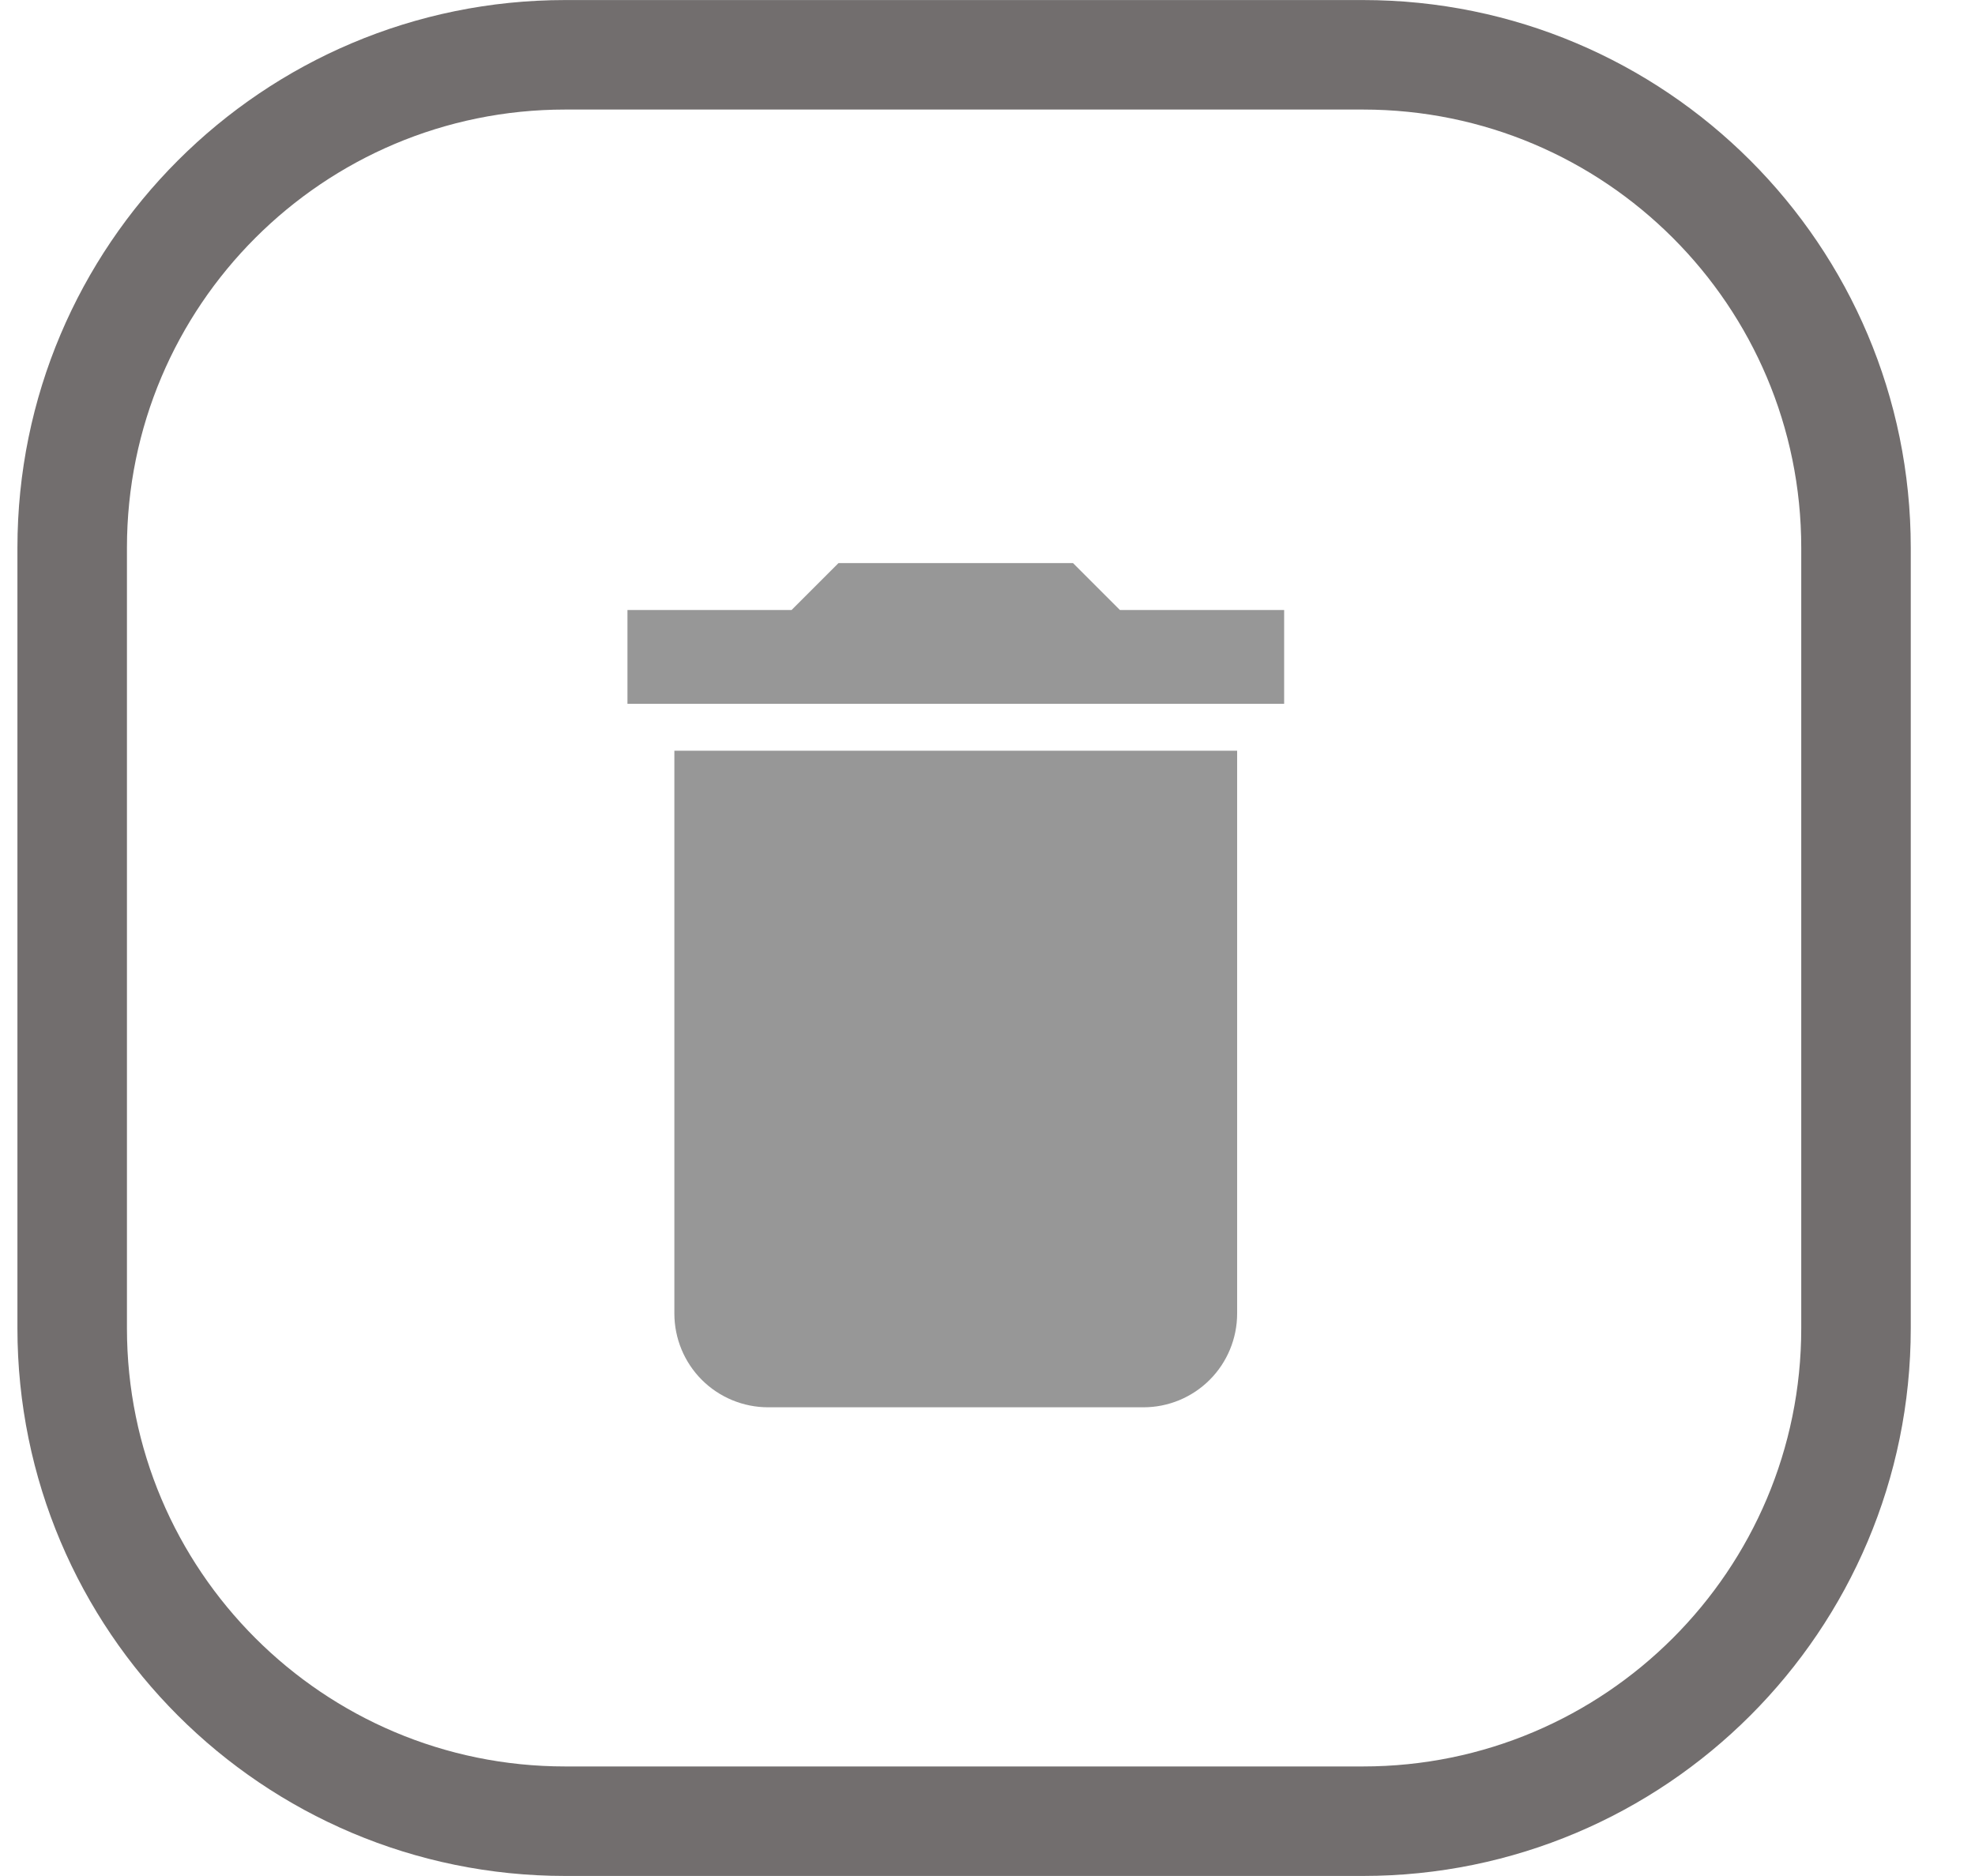
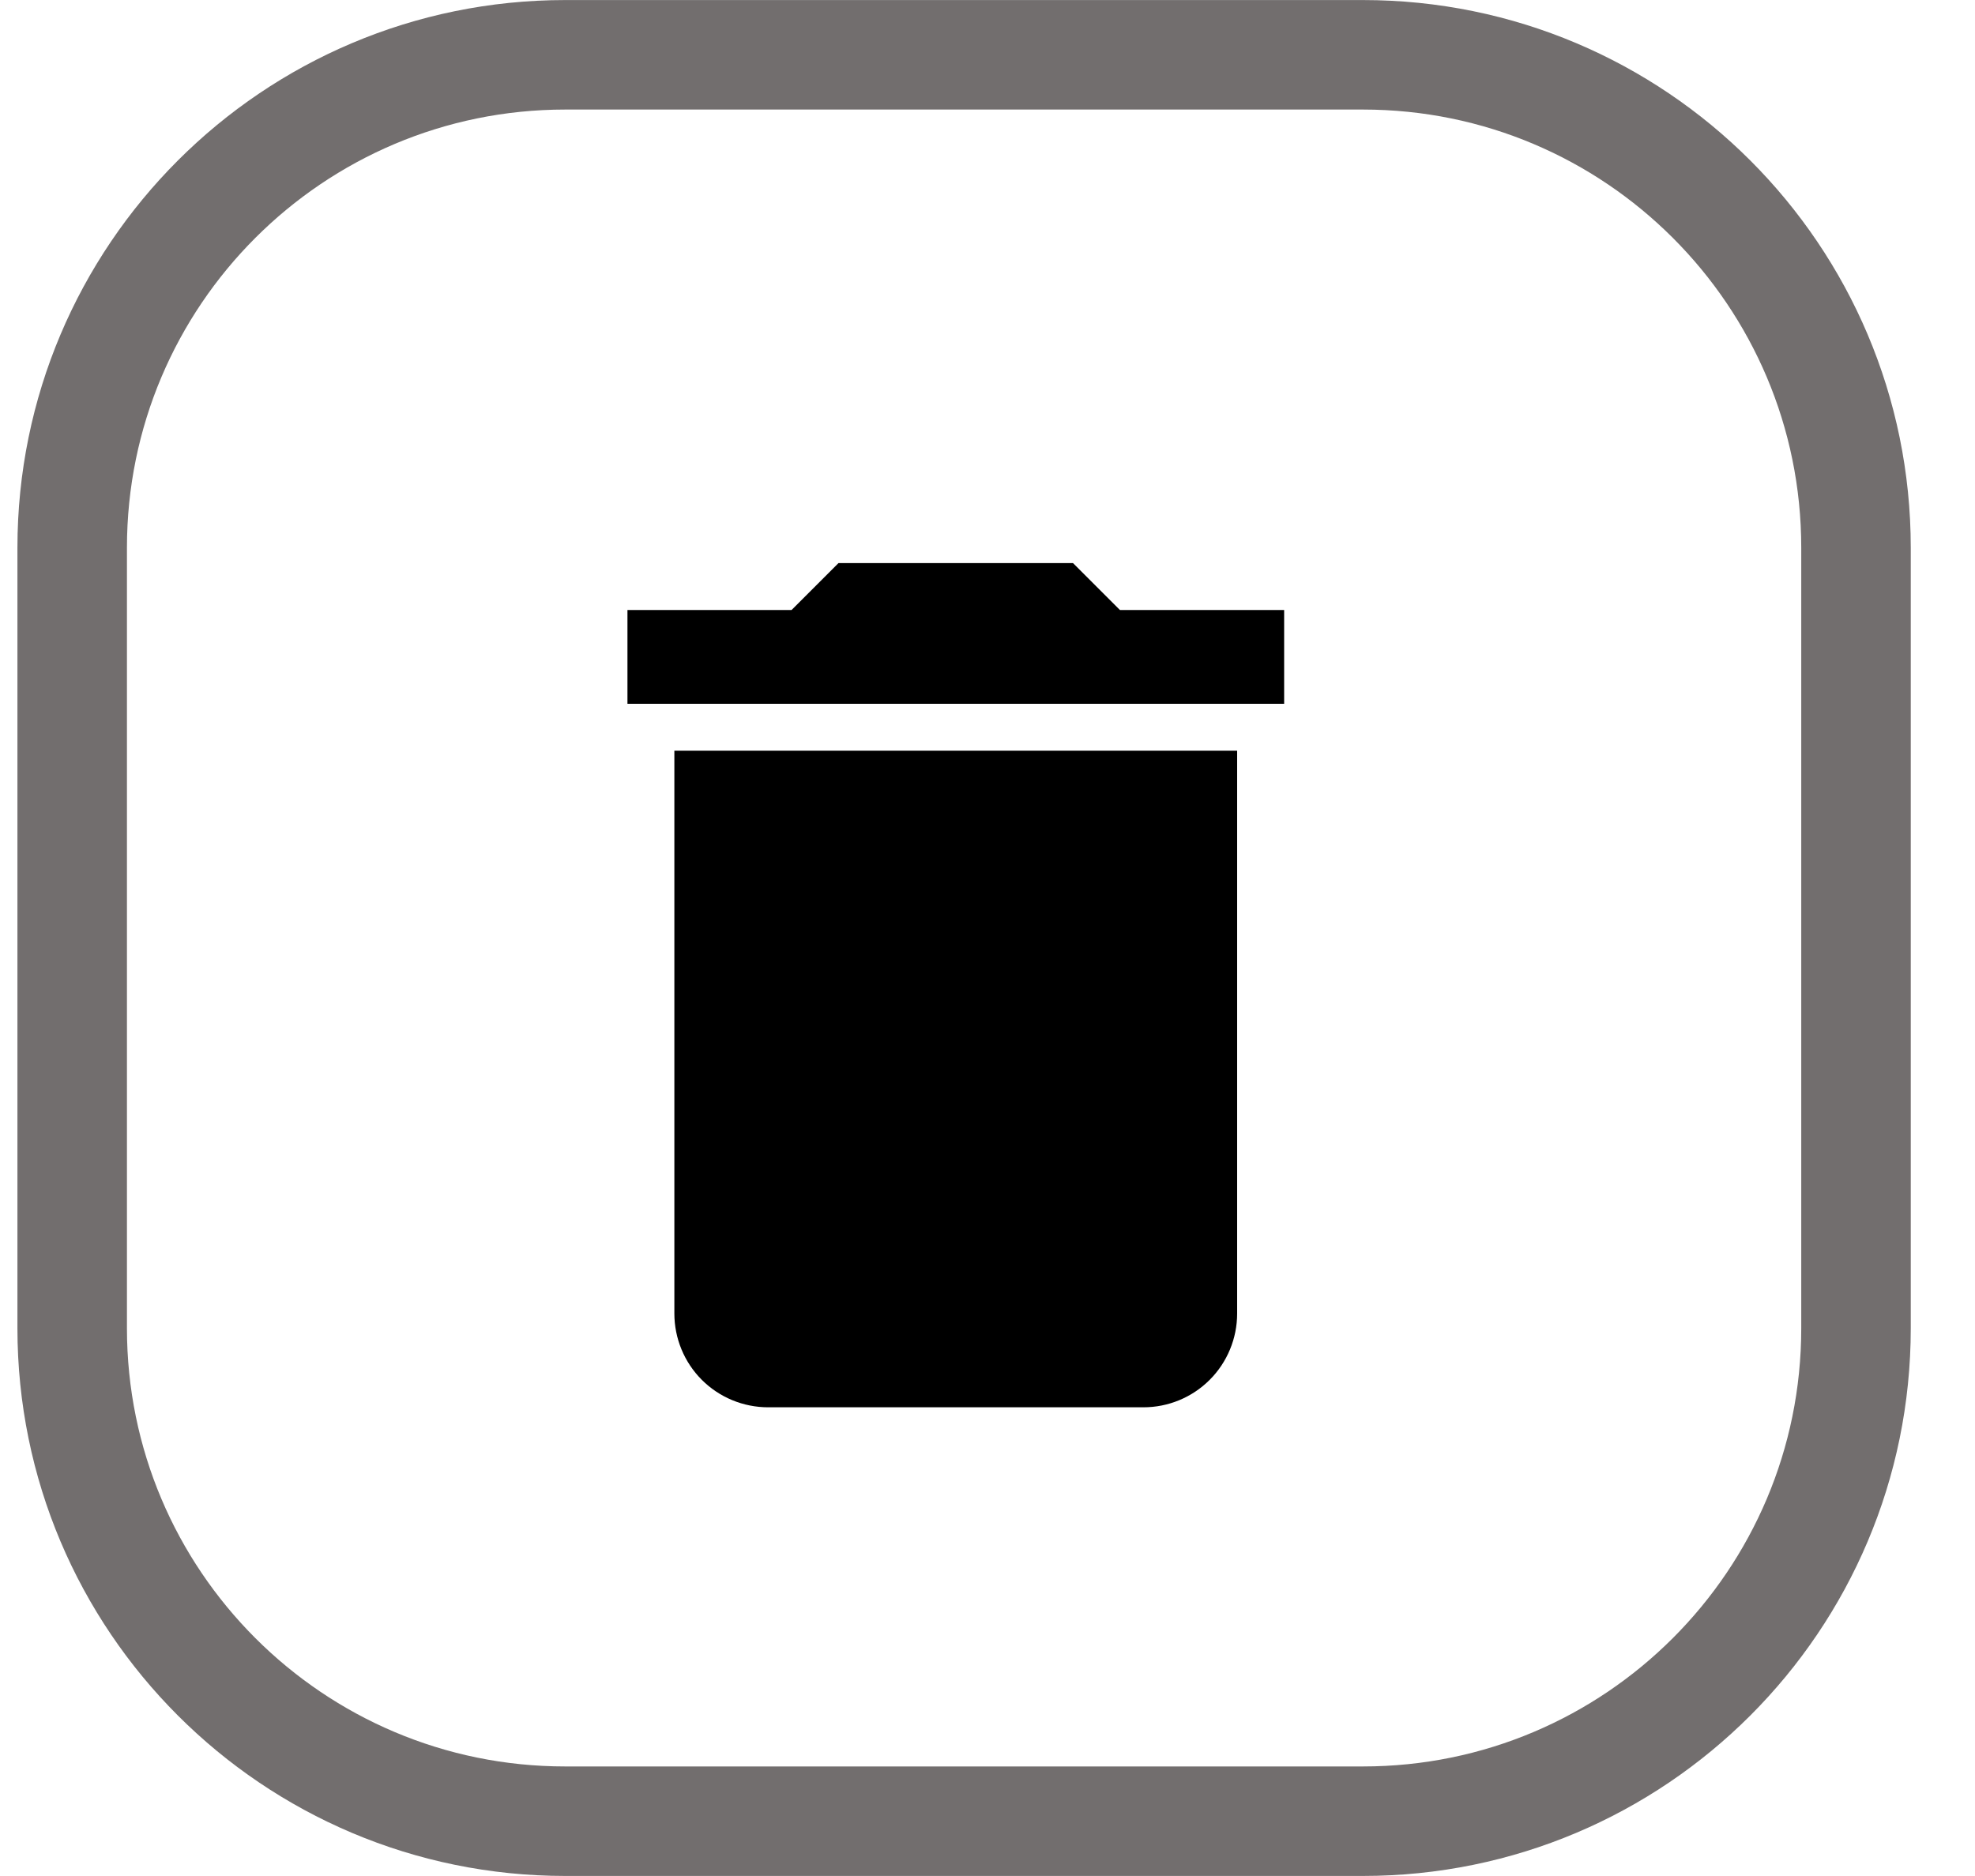
<svg xmlns="http://www.w3.org/2000/svg" width="20" height="19" viewBox="0 0 20 19" fill="none">
  <rect x="0.731" y="0.555" width="18.064" height="17.89" rx="4.993" stroke="#726E6E" stroke-width="1.109" />
-   <path d="M13.004 6.178H11.341L10.866 5.703H8.491L8.016 6.178H6.354V7.128H13.004M6.829 13.303C6.829 13.555 6.929 13.797 7.107 13.975C7.285 14.153 7.527 14.253 7.779 14.253H11.579C11.831 14.253 12.072 14.153 12.25 13.975C12.428 13.797 12.528 13.555 12.528 13.303V7.603H6.829V13.303Z" fill="black" fill-opacity="0.41" />
+   <path d="M13.004 6.178H11.341L10.866 5.703H8.491L8.016 6.178H6.354V7.128H13.004M6.829 13.303C6.829 13.555 6.929 13.797 7.107 13.975C7.285 14.153 7.527 14.253 7.779 14.253H11.579C11.831 14.253 12.072 14.153 12.25 13.975C12.428 13.797 12.528 13.555 12.528 13.303V7.603H6.829V13.303Z" fill="black" fillOpacity="0.41" />
</svg>
